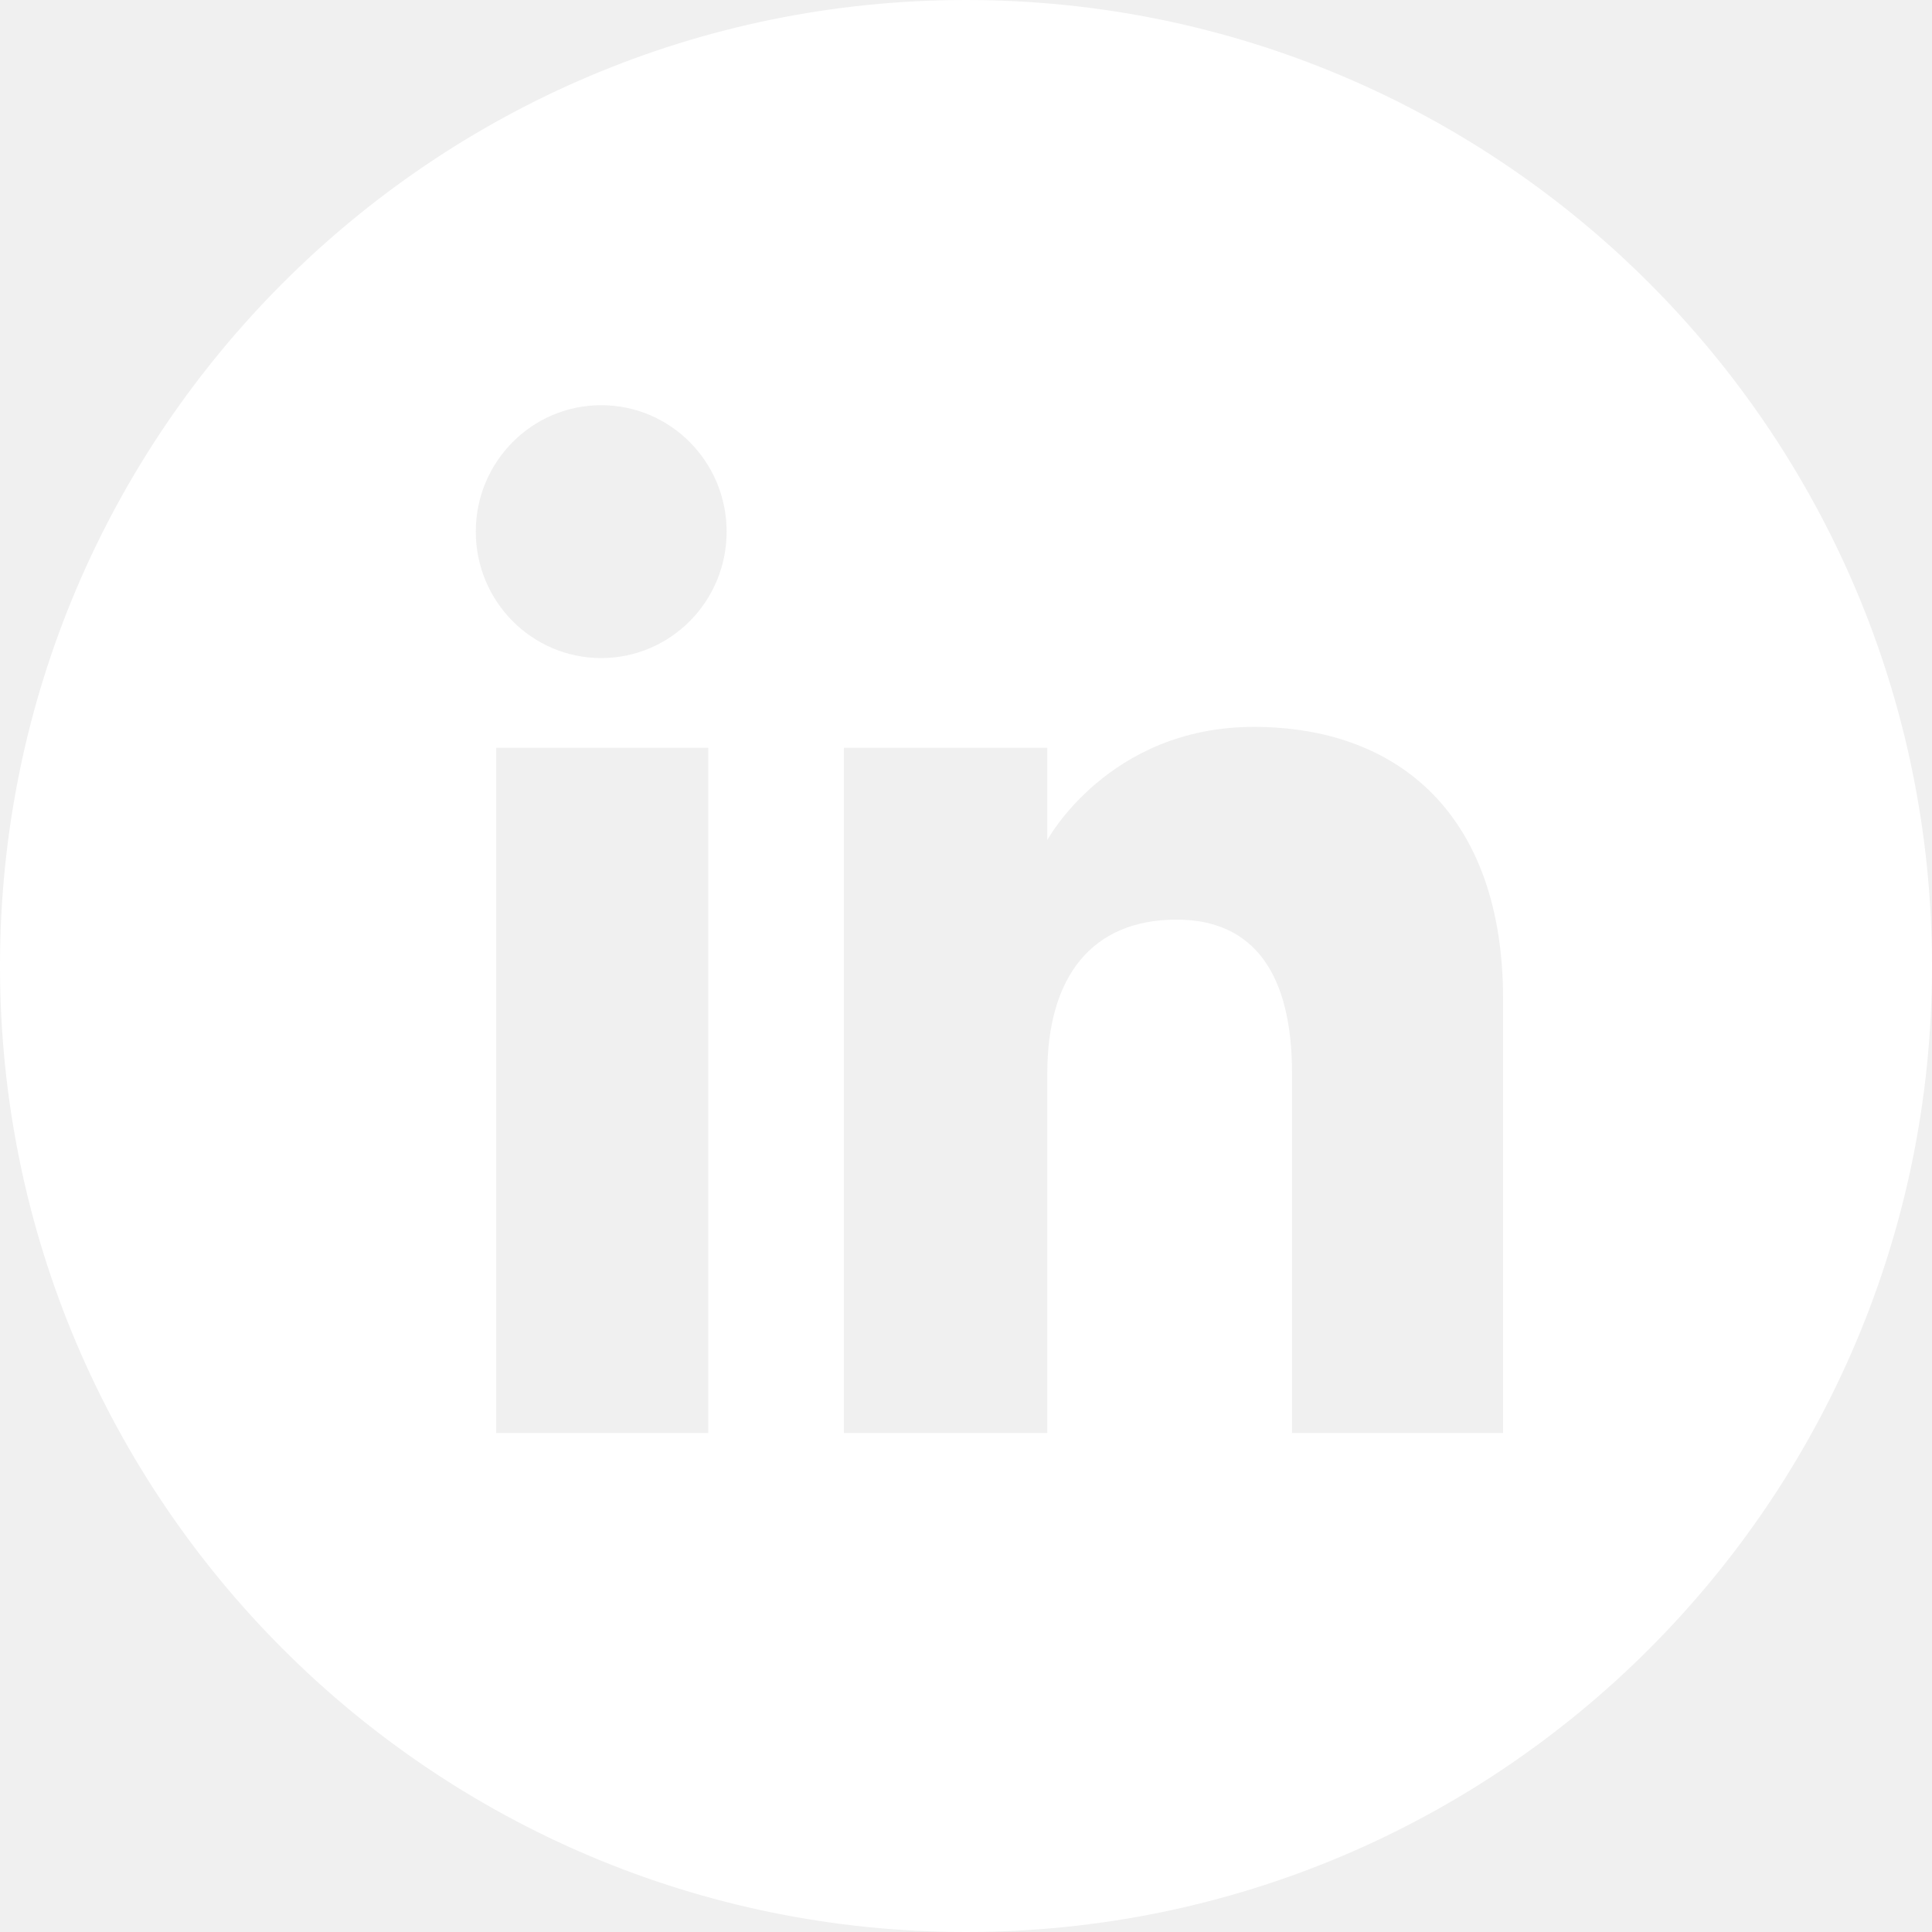
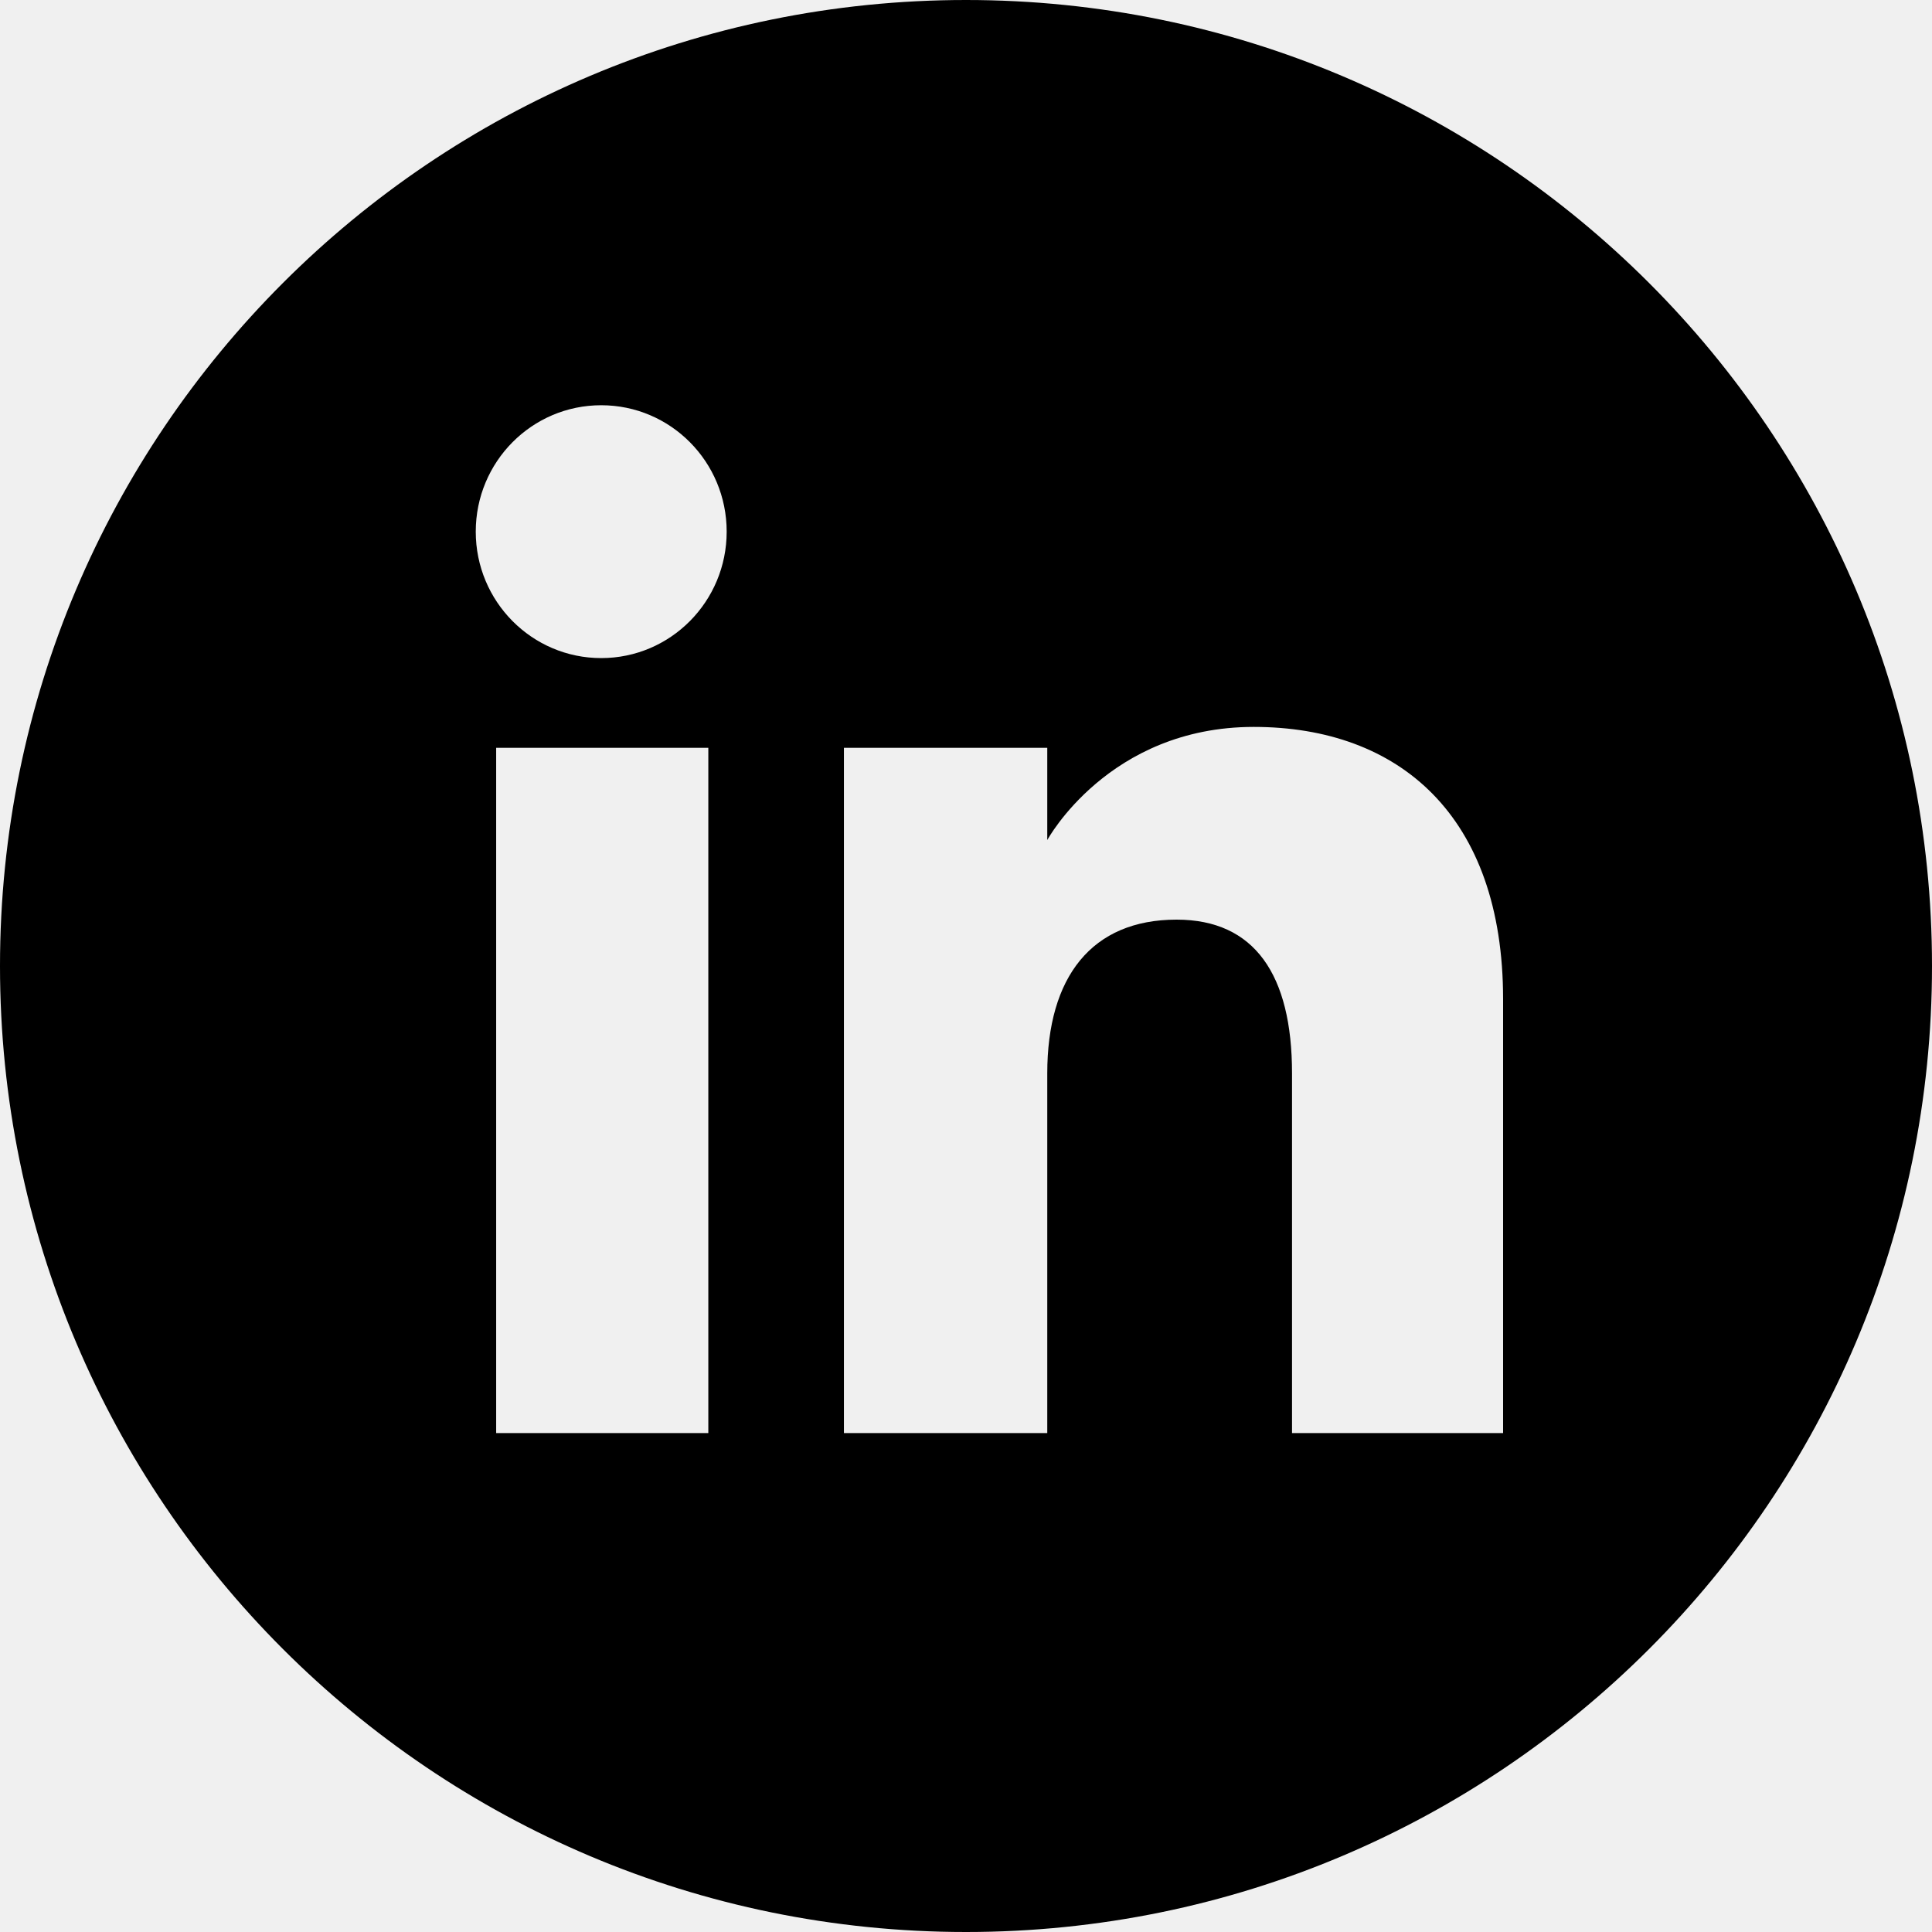
- <svg xmlns="http://www.w3.org/2000/svg" width="16" height="16" viewBox="7.025 7.025 497.951 497.95">
-   <path d="M256 7.025C118.494 7.025 7.025 118.494 7.025 256S118.494 504.975 256 504.975 504.976 393.506 504.976 256C504.975 118.494 393.504 7.025 256 7.025zm-66.427 369.343h-54.665V199.761h54.665v176.607zM161.98 176.633c-17.853 0-32.326-14.591-32.326-32.587 0-17.998 14.475-32.588 32.326-32.588s32.324 14.59 32.324 32.588c.001 17.997-14.472 32.587-32.324 32.587zm232.45 199.735h-54.4v-92.704c0-25.426-9.658-39.619-29.763-39.619-21.881 0-33.312 14.782-33.312 39.619v92.704h-52.43V199.761h52.43v23.786s15.771-29.173 53.219-29.173c37.449 0 64.257 22.866 64.257 70.169l-.001 111.825z" fill="#FFFFFF" />
+ <svg xmlns="http://www.w3.org/2000/svg" viewBox="0 0 16 16" version="1.1">
+   <g fill="#000000" fill-rule="nonzero">
+     <path d="M8,0 C3.582,0 0,3.582 0,8 C0,12.418 3.582,16 8,16 C12.418,16 16,12.418 16,8 C16,3.582 12.418,0 8,0 Z M5.866,11.868 L4.109,11.868 L4.109,6.193 L5.866,6.193 L5.866,11.868 Z M4.979,5.45 C4.405,5.45 3.94,4.981 3.94,4.403 C3.94,3.824 4.405,3.356 4.979,3.356 C5.553,3.356 6.018,3.824 6.018,4.403 C6.018,4.981 5.553,5.45 4.979,5.45 Z M12.448,11.868 L10.7,11.868 L10.7,8.889 C10.7,8.072 10.39,7.616 9.744,7.616 C9.041,7.616 8.673,8.091 8.673,8.889 L8.673,11.868 L6.989,11.868 L6.989,6.193 L8.673,6.193 L8.673,6.957 C8.673,6.957 9.18,6.02 10.383,6.02 C11.587,6.02 12.448,6.755 12.448,8.275 L12.448,11.868 Z" />
+   </g>
</svg>
